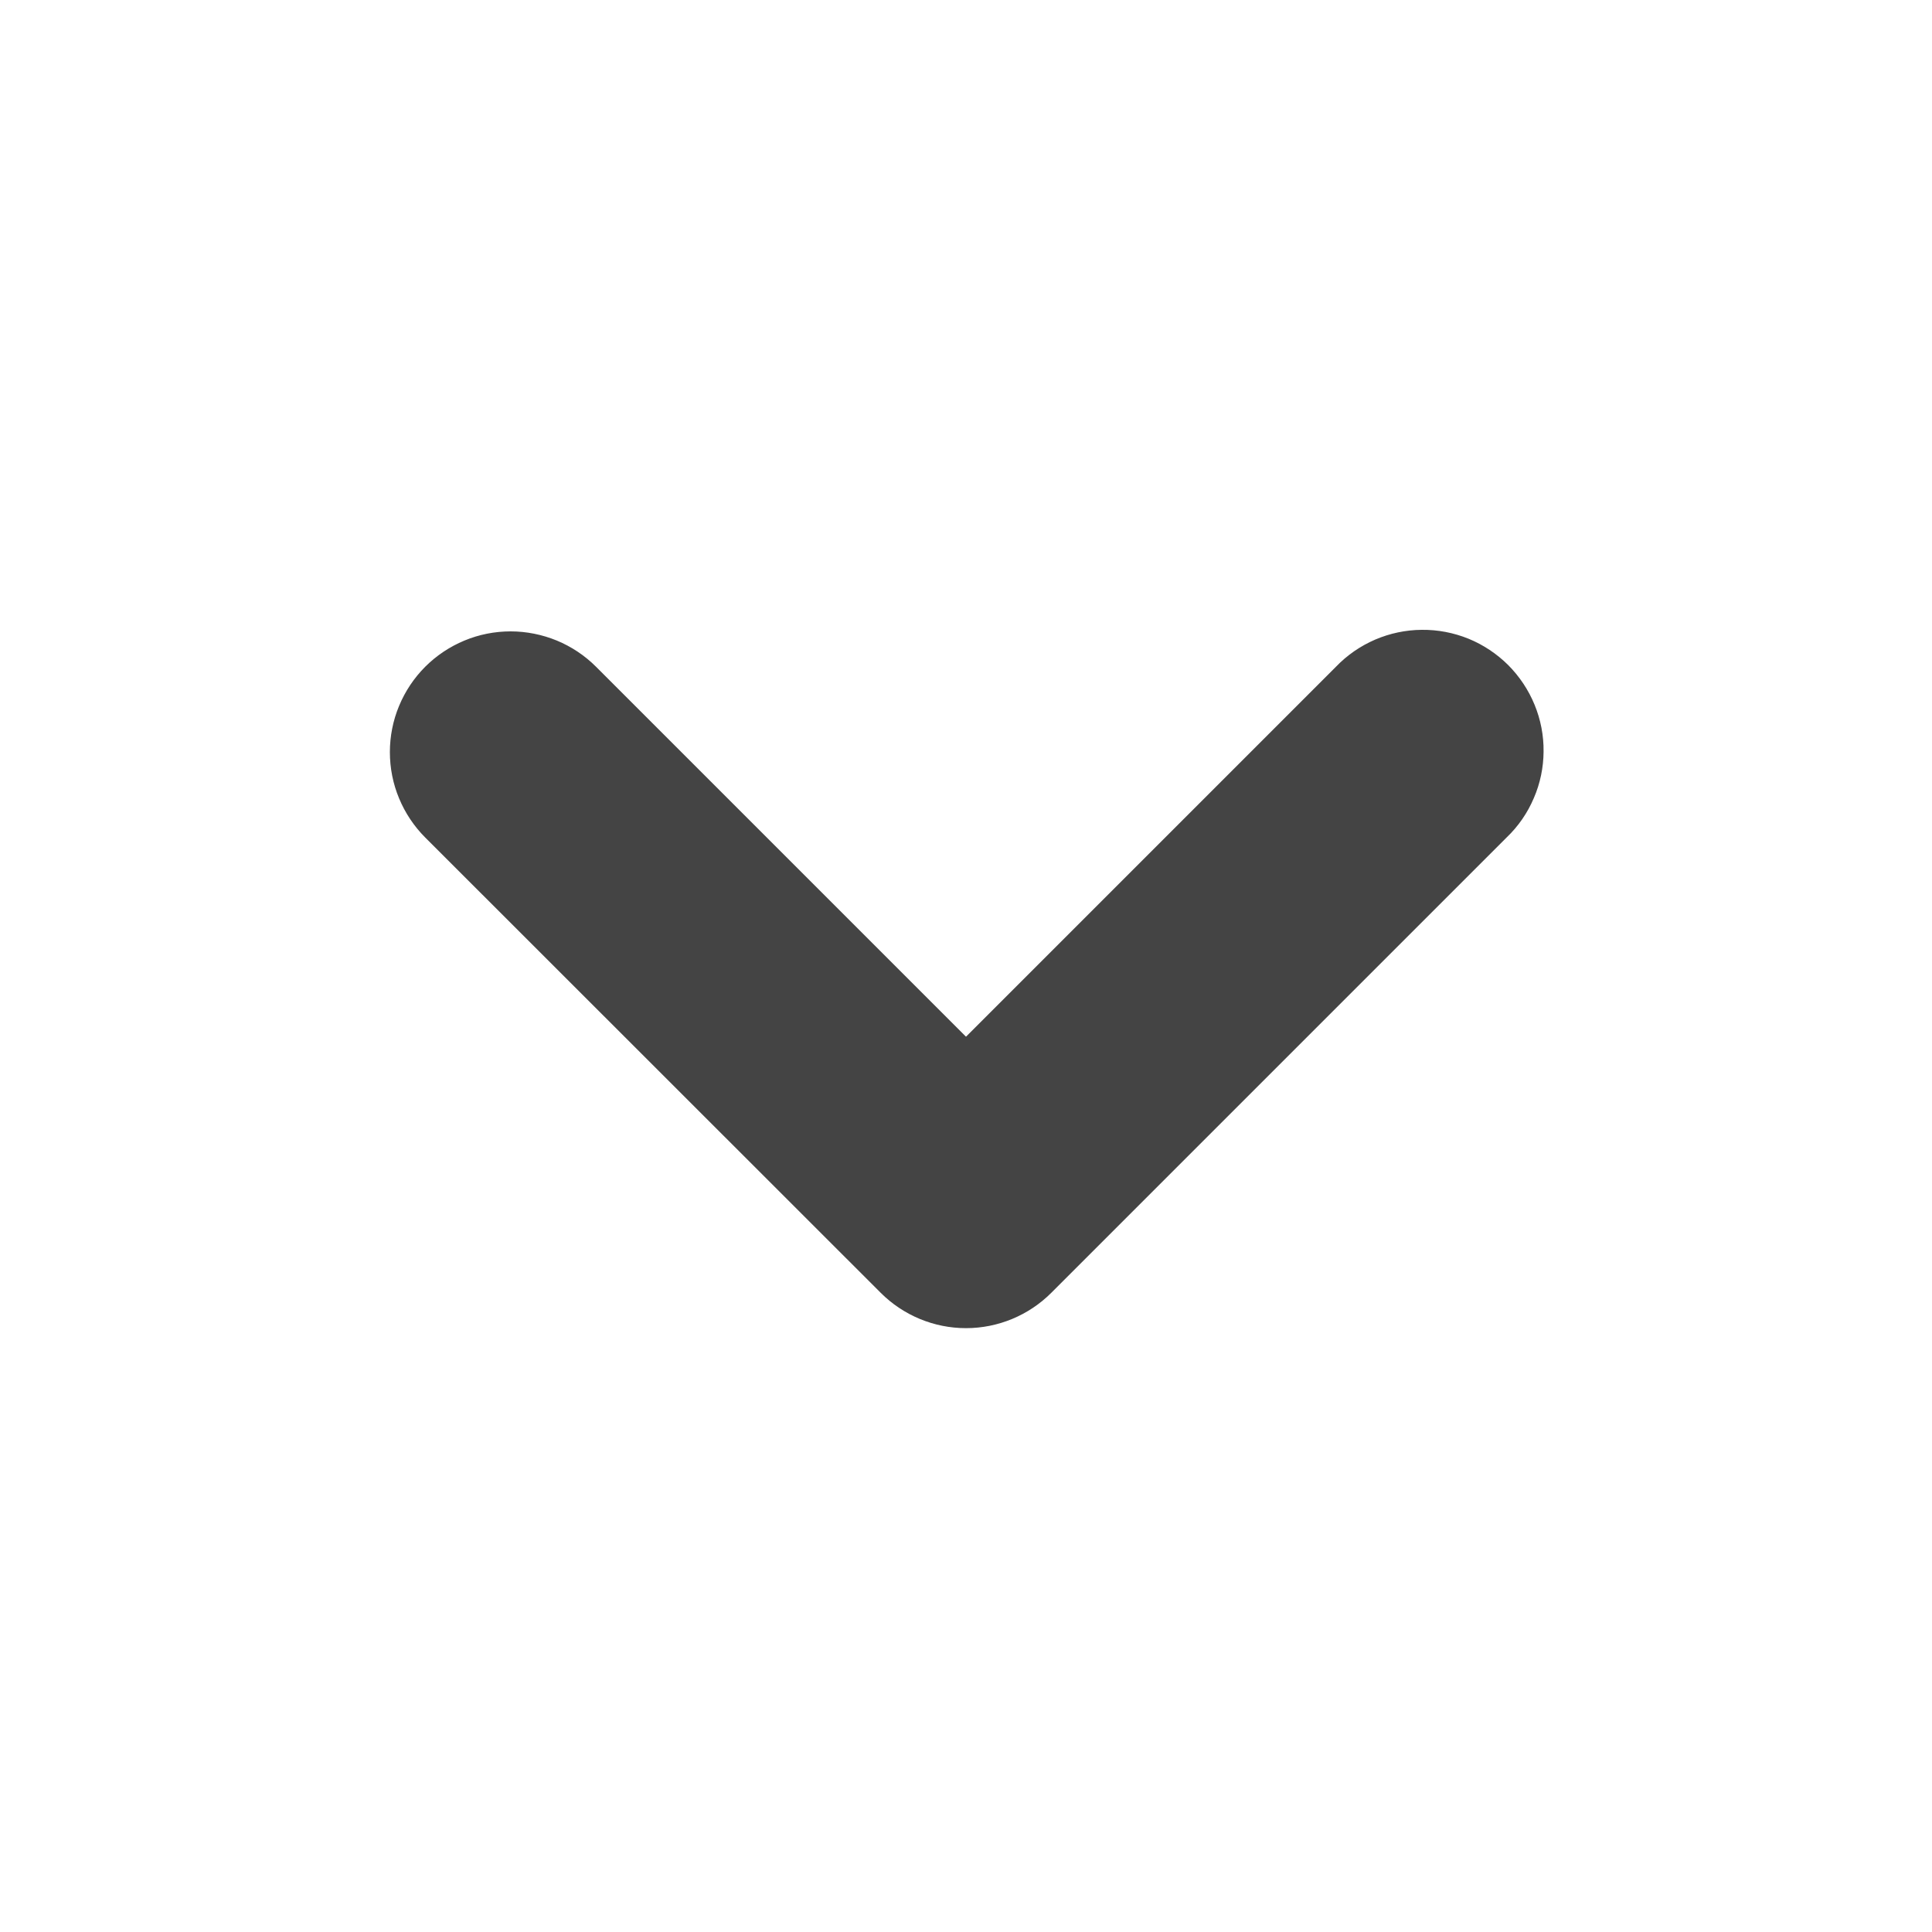
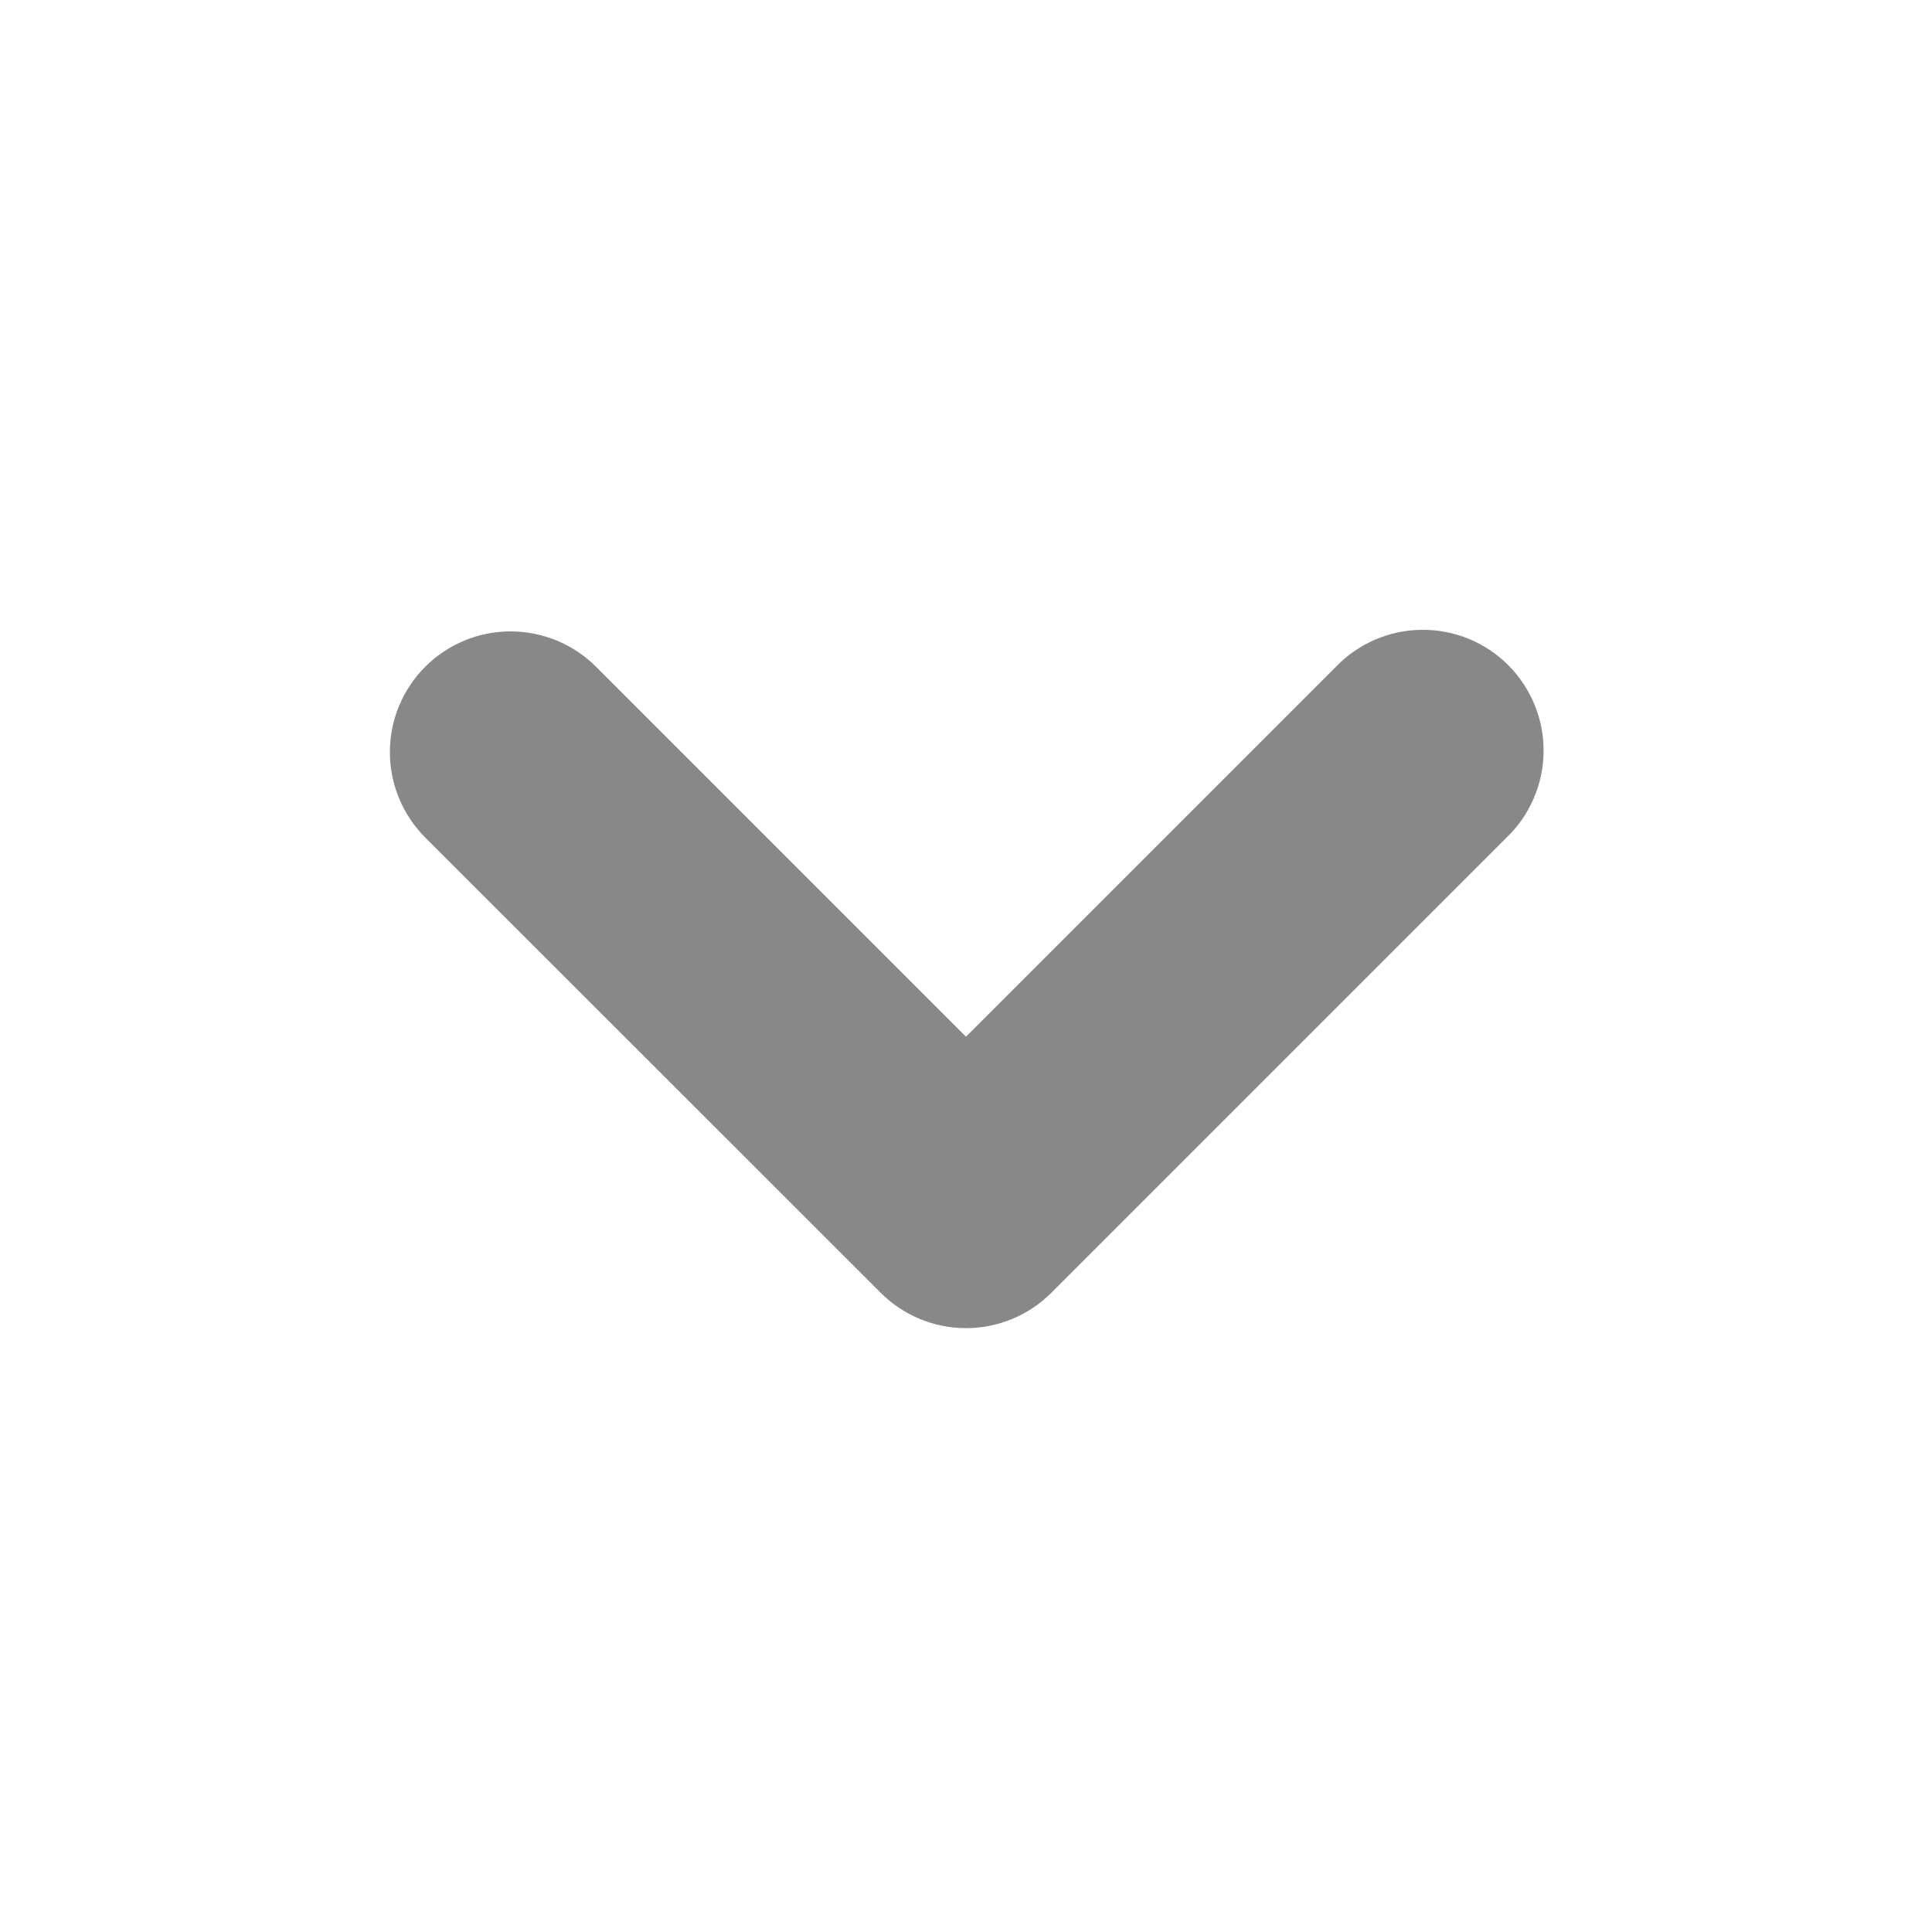
<svg xmlns="http://www.w3.org/2000/svg" width="20" height="20" viewBox="0 0 20 20" fill="none">
-   <path fill-rule="evenodd" clip-rule="evenodd" d="M10.883 13.383C10.649 13.617 10.331 13.749 10 13.749C9.669 13.749 9.351 13.617 9.117 13.383L4.402 8.67C4.286 8.554 4.194 8.416 4.131 8.264C4.068 8.113 4.036 7.95 4.036 7.786C4.036 7.622 4.068 7.459 4.131 7.308C4.194 7.156 4.286 7.018 4.402 6.902C4.518 6.786 4.656 6.694 4.808 6.631C4.959 6.568 5.122 6.536 5.286 6.536C5.45 6.536 5.613 6.569 5.764 6.631C5.916 6.694 6.054 6.786 6.17 6.902L10 10.732L13.83 6.902C13.945 6.782 14.083 6.687 14.236 6.621C14.388 6.556 14.552 6.521 14.718 6.52C14.884 6.518 15.049 6.55 15.202 6.612C15.356 6.675 15.495 6.768 15.613 6.885C15.73 7.003 15.823 7.142 15.886 7.296C15.949 7.449 15.981 7.614 15.979 7.78C15.978 7.946 15.944 8.11 15.878 8.262C15.813 8.415 15.718 8.553 15.598 8.668L10.883 13.383Z" fill="#444444" />
+   <path fill-rule="evenodd" clip-rule="evenodd" d="M10.883 13.383C10.649 13.617 10.331 13.749 10 13.749C9.669 13.749 9.351 13.617 9.117 13.383L4.402 8.67C4.286 8.554 4.194 8.416 4.131 8.264C4.068 8.113 4.036 7.95 4.036 7.786C4.036 7.622 4.068 7.459 4.131 7.308C4.194 7.156 4.286 7.018 4.402 6.902C4.518 6.786 4.656 6.694 4.808 6.631C4.959 6.568 5.122 6.536 5.286 6.536C5.45 6.536 5.613 6.569 5.764 6.631C5.916 6.694 6.054 6.786 6.17 6.902L10 10.732L13.83 6.902C13.945 6.782 14.083 6.687 14.236 6.621C14.388 6.556 14.552 6.521 14.718 6.52C14.884 6.518 15.049 6.55 15.202 6.612C15.356 6.675 15.495 6.768 15.613 6.885C15.73 7.003 15.823 7.142 15.886 7.296C15.949 7.449 15.981 7.614 15.979 7.78C15.978 7.946 15.944 8.11 15.878 8.262C15.813 8.415 15.718 8.553 15.598 8.668L10.883 13.383Z" fill="#888888" />
</svg>
